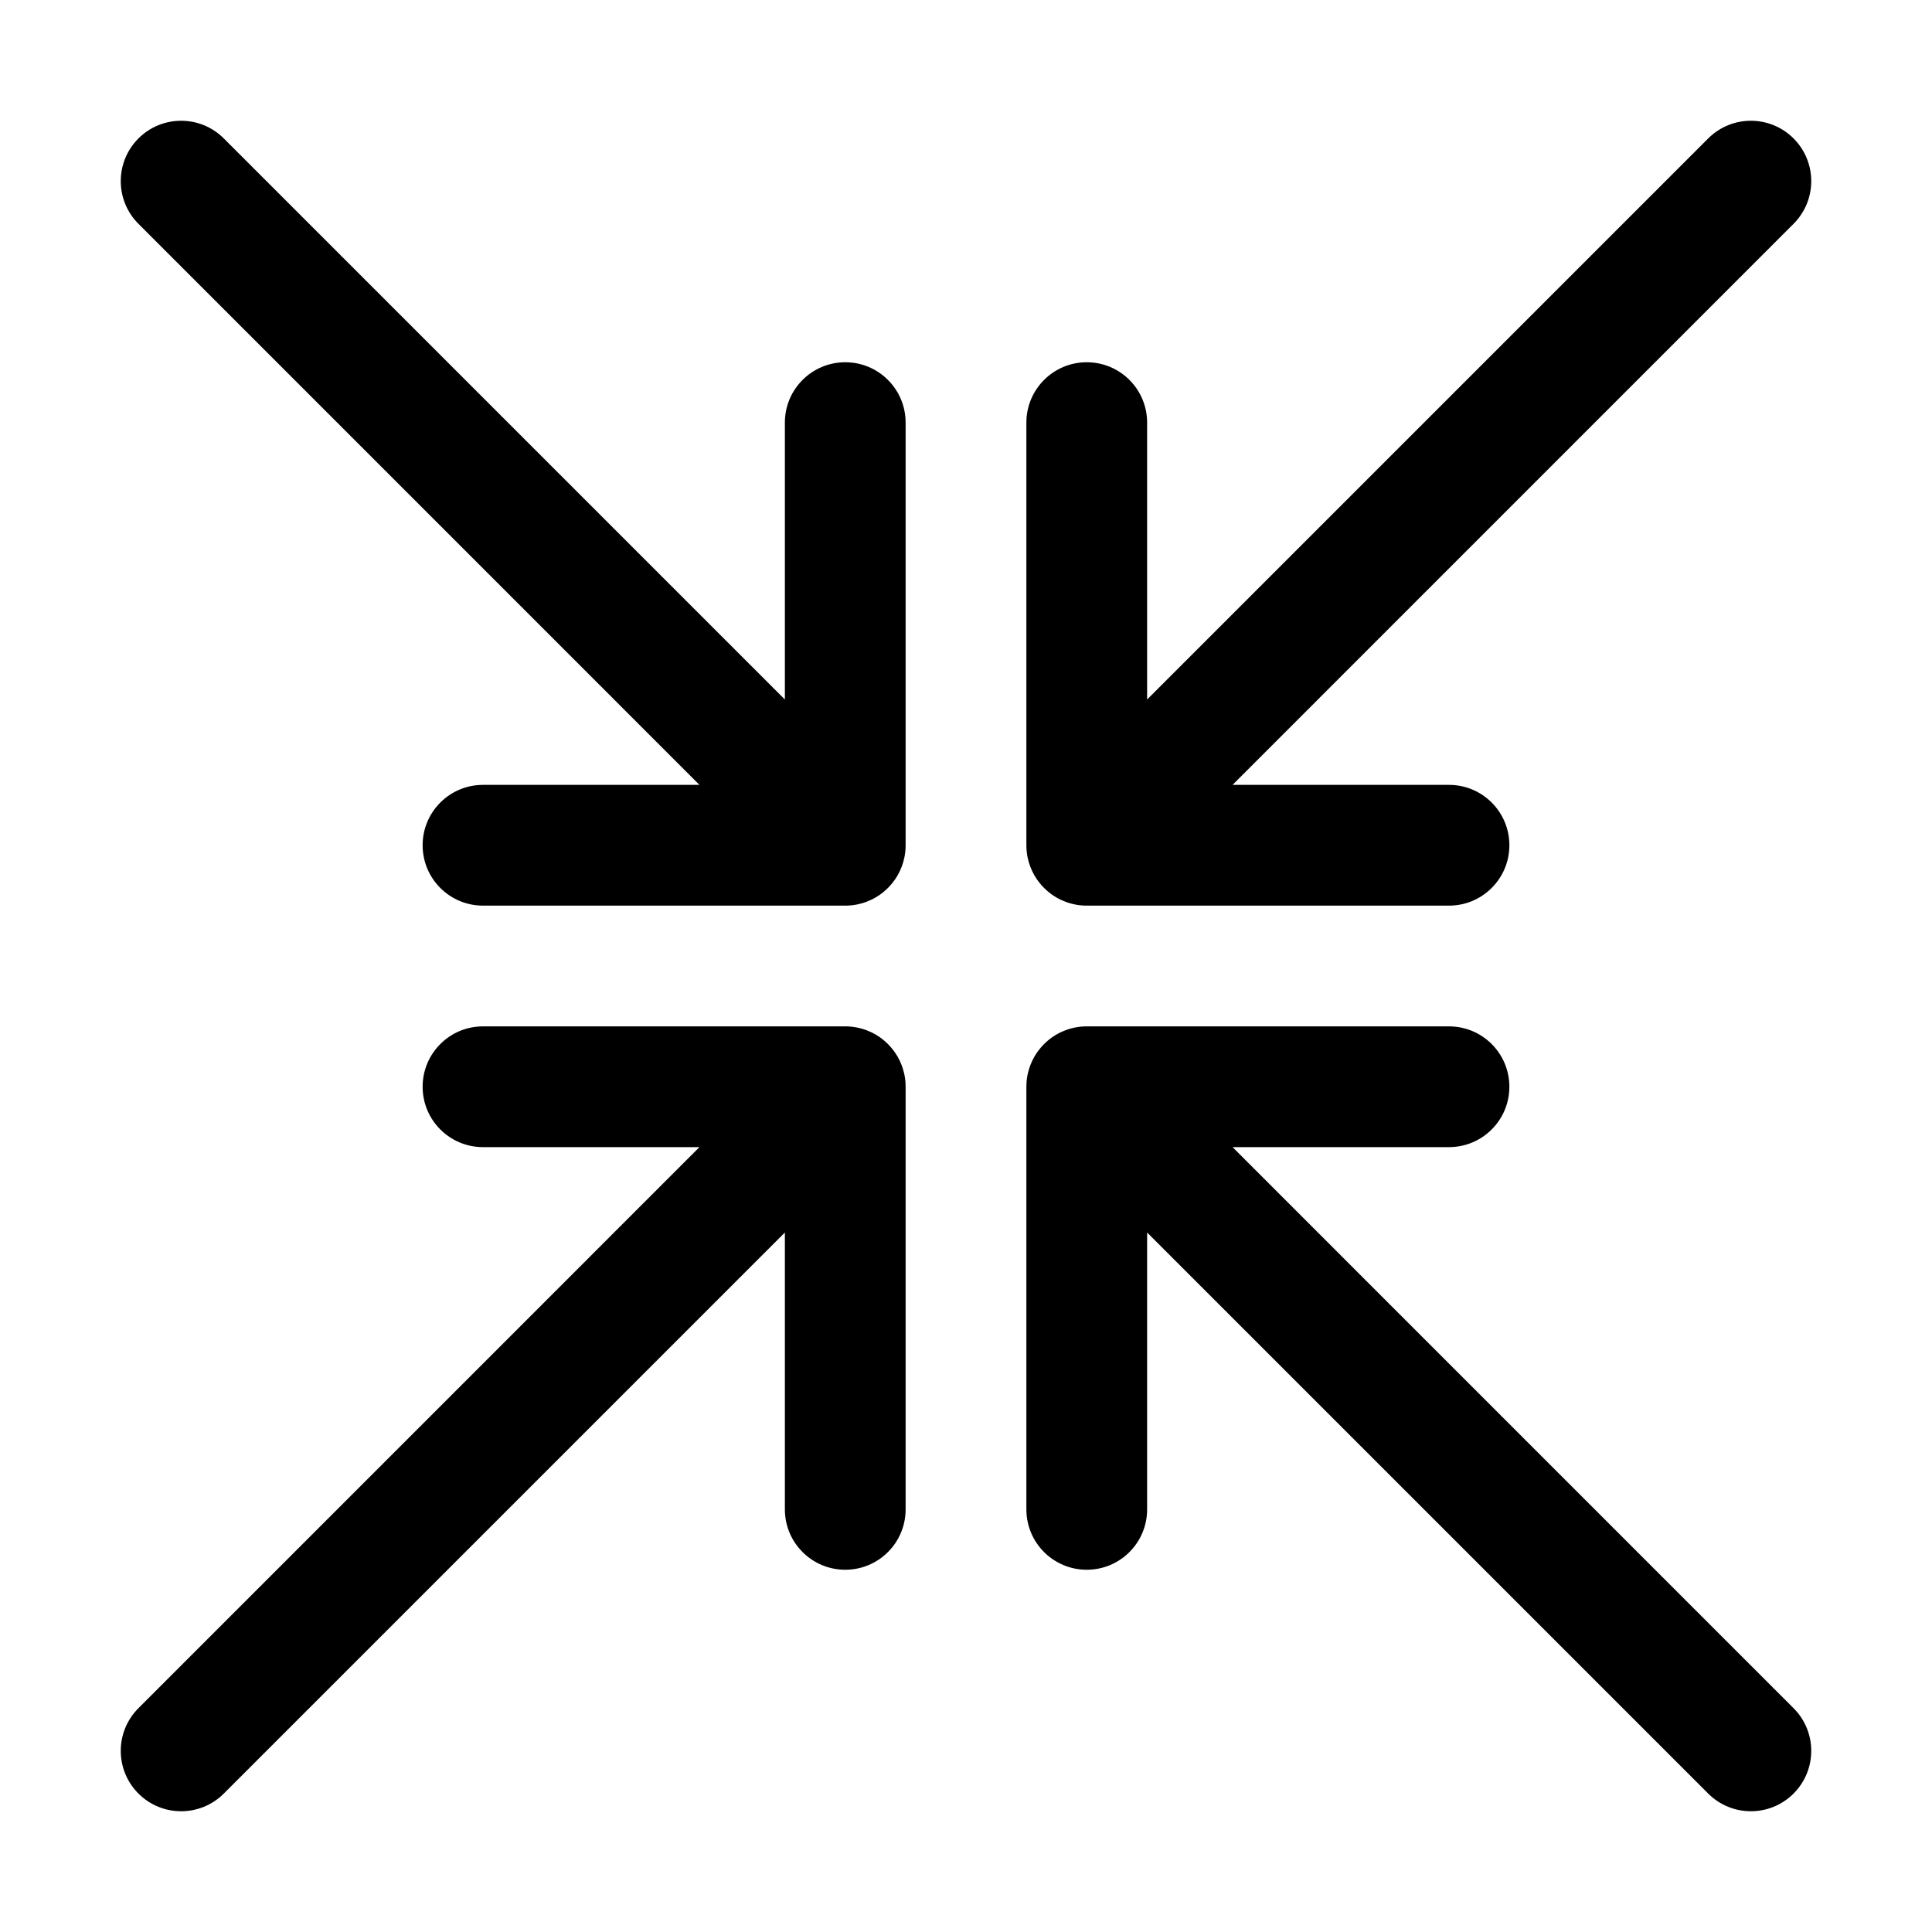
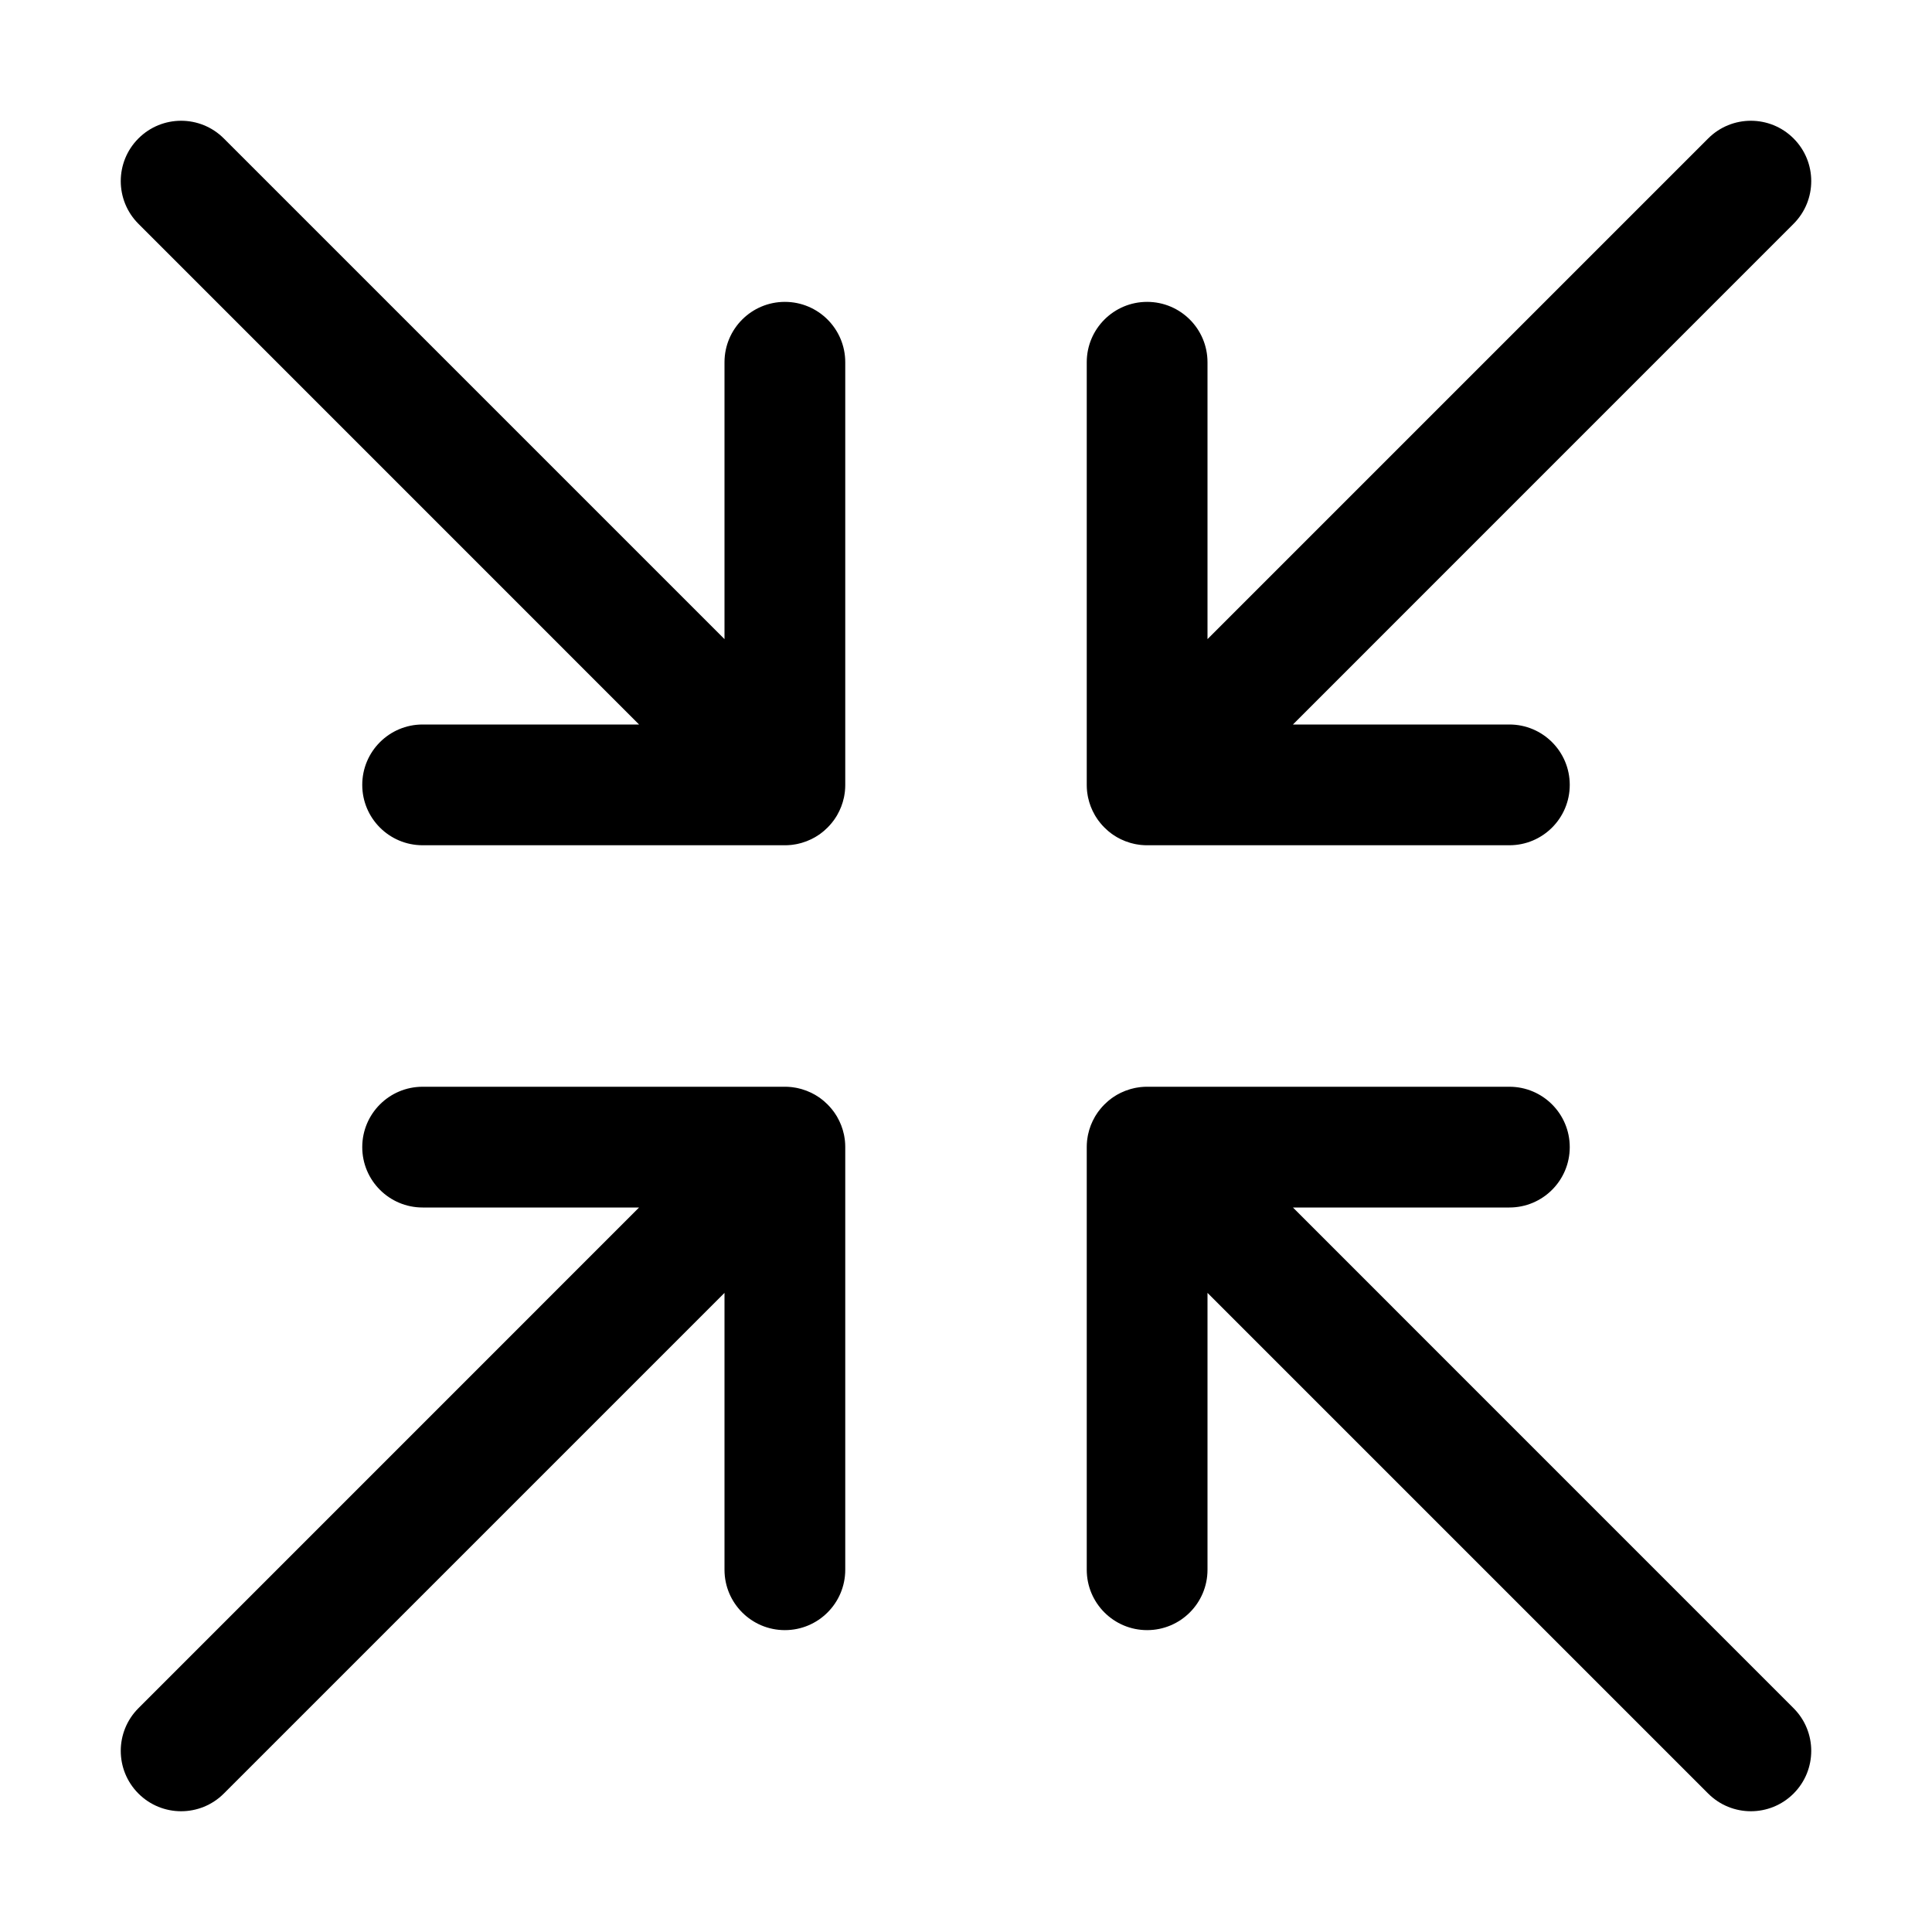
<svg xmlns="http://www.w3.org/2000/svg" width="64px" height="64px" viewBox="0 0 64 64" version="1.1">
  <g id="collapse" stroke="none" fill="none" fill-rule="nonzero">
-     <path d="M28.843,34.186 L28.862,34.195 C28.868,34.197 28.873,34.2 28.878,34.202 C28.919,34.222 28.959,34.244 28.998,34.266 C29.01,34.273 29.022,34.28 29.034,34.288 C29.067,34.308 29.1,34.329 29.132,34.351 C29.145,34.36 29.158,34.369 29.171,34.378 C29.202,34.401 29.232,34.424 29.261,34.448 C29.273,34.457 29.285,34.467 29.296,34.477 C29.378,34.546 29.454,34.622 29.524,34.704 L29.414,34.586 C29.463,34.635 29.509,34.686 29.552,34.739 C29.576,34.768 29.599,34.798 29.621,34.829 C29.631,34.842 29.64,34.855 29.649,34.868 C29.671,34.9 29.692,34.933 29.712,34.966 C29.72,34.978 29.727,34.99 29.734,35.002 C29.836,35.18 29.912,35.375 29.956,35.581 C29.96,35.6 29.964,35.618 29.967,35.637 C29.973,35.67 29.979,35.704 29.983,35.738 C29.985,35.757 29.988,35.777 29.99,35.796 C29.993,35.827 29.995,35.858 29.997,35.889 C29.998,35.909 29.999,35.93 29.999,35.95 C30,35.967 30,35.983 30,36 L30,50 C30,51.105 29.105,52 28,52 C26.895,52 26,51.105 26,50 L26,40.828 L7.414,59.414 C6.633,60.195 5.367,60.195 4.586,59.414 C3.805,58.633 3.805,57.367 4.586,56.586 L23.17,38 L16,38 C14.895,38 14,37.105 14,36 C14,34.895 14.895,34 16,34 L28,34 L28.031,34 C28.059,34.001 28.088,34.002 28.117,34.003 L28,34 C28.069,34 28.137,34.003 28.204,34.01 C28.223,34.012 28.243,34.015 28.262,34.017 C28.296,34.021 28.33,34.027 28.363,34.033 C28.382,34.036 28.4,34.04 28.419,34.044 C28.457,34.052 28.495,34.061 28.532,34.072 C28.543,34.075 28.553,34.078 28.564,34.081 L28.532,34.072 C28.64,34.101 28.744,34.14 28.843,34.186 Z" id="Combined-Shape" fill="#000000" />
-     <path d="M58.843,34.186 L58.862,34.195 C58.868,34.197 58.873,34.2 58.878,34.202 C58.919,34.222 58.959,34.244 58.998,34.266 C59.01,34.273 59.022,34.28 59.034,34.288 C59.067,34.308 59.1,34.329 59.132,34.351 C59.145,34.36 59.158,34.369 59.171,34.378 C59.202,34.401 59.232,34.424 59.261,34.448 C59.273,34.457 59.285,34.467 59.296,34.477 C59.378,34.546 59.454,34.622 59.524,34.704 L59.414,34.586 C59.463,34.635 59.509,34.686 59.552,34.739 C59.576,34.768 59.599,34.798 59.621,34.829 C59.631,34.842 59.64,34.855 59.649,34.868 C59.671,34.9 59.692,34.933 59.712,34.966 C59.72,34.978 59.727,34.99 59.734,35.002 C59.836,35.18 59.912,35.375 59.956,35.581 C59.96,35.6 59.964,35.618 59.967,35.637 C59.973,35.67 59.979,35.704 59.983,35.738 C59.985,35.757 59.988,35.777 59.99,35.796 C59.993,35.827 59.995,35.858 59.997,35.889 C59.998,35.909 59.999,35.93 59.999,35.95 C60,35.967 60,35.983 60,36 L60,50 C60,51.105 59.105,52 58,52 C56.895,52 56,51.105 56,50 L56,40.828 L37.414,59.414 C36.633,60.195 35.367,60.195 34.586,59.414 C33.805,58.633 33.805,57.367 34.586,56.586 L53.17,38 L46,38 C44.895,38 44,37.105 44,36 C44,34.895 44.895,34 46,34 L58,34 L58.031,34 C58.059,34.001 58.088,34.002 58.117,34.003 L58,34 C58.069,34 58.137,34.003 58.204,34.01 C58.223,34.012 58.243,34.015 58.262,34.017 C58.296,34.021 58.33,34.027 58.363,34.033 C58.382,34.036 58.4,34.04 58.419,34.044 C58.457,34.052 58.495,34.061 58.532,34.072 C58.543,34.075 58.553,34.078 58.564,34.081 L58.532,34.072 C58.64,34.101 58.744,34.14 58.843,34.186 Z" id="Combined-Shape-Copy" fill="#000000" transform="translate(47, 47) scale(-1, 1) translate(-47, -47)" />
-     <path d="M28.843,4.186 L28.862,4.195 C28.868,4.197 28.873,4.2 28.878,4.202 C28.919,4.222 28.959,4.244 28.998,4.266 C29.01,4.273 29.022,4.28 29.034,4.288 C29.067,4.308 29.1,4.329 29.132,4.351 C29.145,4.36 29.158,4.369 29.171,4.378 C29.202,4.401 29.232,4.424 29.261,4.448 C29.273,4.457 29.285,4.467 29.296,4.477 C29.378,4.546 29.454,4.622 29.524,4.704 L29.414,4.586 C29.463,4.635 29.509,4.686 29.552,4.739 C29.576,4.768 29.599,4.798 29.621,4.829 C29.631,4.842 29.64,4.855 29.649,4.868 C29.671,4.9 29.692,4.933 29.712,4.966 C29.72,4.978 29.727,4.99 29.734,5.002 C29.836,5.18 29.912,5.375 29.956,5.581 C29.96,5.6 29.964,5.618 29.967,5.637 C29.973,5.67 29.979,5.704 29.983,5.738 C29.985,5.757 29.988,5.777 29.99,5.796 C29.993,5.827 29.995,5.858 29.997,5.889 C29.998,5.909 29.999,5.93 29.999,5.95 C30,5.967 30,5.983 30,6 L30,20 C30,21.105 29.105,22 28,22 C26.895,22 26,21.105 26,20 L26,10.828 L7.414,29.414 C6.633,30.195 5.367,30.195 4.586,29.414 C3.805,28.633 3.805,27.367 4.586,26.586 L23.17,8 L16,8 C14.895,8 14,7.105 14,6 C14,4.895 14.895,4 16,4 L28,4 L28.031,4 C28.059,4.001 28.088,4.002 28.117,4.003 L28,4 C28.069,4 28.137,4.003 28.204,4.01 C28.223,4.012 28.243,4.015 28.262,4.017 C28.296,4.021 28.33,4.027 28.363,4.033 C28.382,4.036 28.4,4.04 28.419,4.044 C28.457,4.052 28.495,4.061 28.532,4.072 C28.543,4.075 28.553,4.078 28.564,4.081 L28.532,4.072 C28.64,4.101 28.744,4.14 28.843,4.186 Z" id="Combined-Shape-Copy-3" fill="#000000" transform="translate(17, 17) scale(1, -1) translate(-17, -17)" />
-     <path d="M58.843,4.186 L58.862,4.195 C58.868,4.197 58.873,4.2 58.878,4.202 C58.919,4.222 58.959,4.244 58.998,4.266 C59.01,4.273 59.022,4.28 59.034,4.288 C59.067,4.308 59.1,4.329 59.132,4.351 C59.145,4.36 59.158,4.369 59.171,4.378 C59.202,4.401 59.232,4.424 59.261,4.448 C59.273,4.457 59.285,4.467 59.296,4.477 C59.378,4.546 59.454,4.622 59.524,4.704 L59.414,4.586 C59.463,4.635 59.509,4.686 59.552,4.739 C59.576,4.768 59.599,4.798 59.621,4.829 C59.631,4.842 59.64,4.855 59.649,4.868 C59.671,4.9 59.692,4.933 59.712,4.966 C59.72,4.978 59.727,4.99 59.734,5.002 C59.836,5.18 59.912,5.375 59.956,5.581 C59.96,5.6 59.964,5.618 59.967,5.637 C59.973,5.67 59.979,5.704 59.983,5.738 C59.985,5.757 59.988,5.777 59.99,5.796 C59.993,5.827 59.995,5.858 59.997,5.889 C59.998,5.909 59.999,5.93 59.999,5.95 C60,5.967 60,5.983 60,6 L60,20 C60,21.105 59.105,22 58,22 C56.895,22 56,21.105 56,20 L56,10.828 L37.414,29.414 C36.633,30.195 35.367,30.195 34.586,29.414 C33.805,28.633 33.805,27.367 34.586,26.586 L53.17,8 L46,8 C44.895,8 44,7.105 44,6 C44,4.895 44.895,4 46,4 L58,4 L58.031,4 C58.059,4.001 58.088,4.002 58.117,4.003 L58,4 C58.069,4 58.137,4.003 58.204,4.01 C58.223,4.012 58.243,4.015 58.262,4.017 C58.296,4.021 58.33,4.027 58.363,4.033 C58.382,4.036 58.4,4.04 58.419,4.044 C58.457,4.052 58.495,4.061 58.532,4.072 C58.543,4.075 58.553,4.078 58.564,4.081 L58.532,4.072 C58.64,4.101 58.744,4.14 58.843,4.186 Z" id="Combined-Shape-Copy-2" fill="#000000" transform="translate(47, 17) scale(-1, -1) translate(-47, -17)" />
+     <path d="M26,36 L26.031,36 C26.059,36.001 26.087,36.002 26.116,36.003 L26,36 C26.069,36 26.137,36.003 26.204,36.01 C26.223,36.012 26.243,36.015 26.262,36.017 C26.296,36.021 26.33,36.027 26.363,36.033 C26.382,36.036 26.4,36.04 26.419,36.044 C26.457,36.052 26.495,36.061 26.532,36.072 C26.543,36.075 26.553,36.078 26.564,36.081 C26.667,36.111 26.766,36.149 26.862,36.195 C26.867,36.197 26.872,36.199 26.877,36.202 C26.918,36.222 26.958,36.244 26.998,36.266 C27.01,36.273 27.022,36.28 27.034,36.288 C27.067,36.308 27.099,36.328 27.131,36.35 C27.144,36.359 27.158,36.369 27.171,36.378 C27.201,36.4 27.231,36.423 27.26,36.447 C27.272,36.457 27.284,36.467 27.296,36.477 C27.377,36.546 27.453,36.622 27.523,36.703 L27.414,36.586 C27.463,36.635 27.509,36.686 27.552,36.739 C27.576,36.768 27.599,36.798 27.621,36.828 C27.631,36.841 27.64,36.855 27.649,36.868 C27.671,36.9 27.692,36.932 27.712,36.965 C27.719,36.977 27.726,36.989 27.733,37.001 C27.836,37.179 27.912,37.374 27.956,37.58 C27.96,37.599 27.963,37.617 27.967,37.636 C27.973,37.669 27.978,37.703 27.983,37.737 C27.985,37.756 27.988,37.776 27.99,37.795 C27.993,37.826 27.995,37.857 27.997,37.888 C27.998,37.909 27.999,37.93 27.999,37.95 L28,38 L28,52 C28,53.105 27.105,54 26,54 C24.895,54 24,53.105 24,52 L24,42.828 L7.414,59.414 C6.633,60.195 5.367,60.195 4.586,59.414 C3.805,58.633 3.805,57.367 4.586,56.586 L21.17,40 L14,40 C12.895,40 12,39.105 12,38 C12,36.895 12.895,36 14,36 L26,36 Z" id="Combined-Shape" fill="#000000" />
+     <path d="M56,36 L56.031,36 C56.059,36.001 56.087,36.002 56.116,36.003 L56,36 C56.069,36 56.137,36.003 56.204,36.01 C56.223,36.012 56.243,36.015 56.262,36.017 C56.296,36.021 56.33,36.027 56.363,36.033 C56.382,36.036 56.4,36.04 56.419,36.044 C56.457,36.052 56.495,36.061 56.532,36.072 C56.543,36.075 56.553,36.078 56.564,36.081 C56.667,36.111 56.766,36.149 56.862,36.195 C56.867,36.197 56.872,36.199 56.877,36.202 C56.918,36.222 56.958,36.244 56.998,36.266 C57.01,36.273 57.022,36.28 57.034,36.288 C57.067,36.308 57.099,36.328 57.131,36.35 C57.144,36.359 57.158,36.369 57.171,36.378 C57.201,36.4 57.231,36.423 57.26,36.447 C57.272,36.457 57.284,36.467 57.296,36.477 C57.377,36.546 57.453,36.622 57.523,36.703 L57.414,36.586 C57.463,36.635 57.509,36.686 57.552,36.739 C57.576,36.768 57.599,36.798 57.621,36.828 C57.631,36.841 57.64,36.855 57.649,36.868 C57.671,36.9 57.692,36.932 57.712,36.965 C57.719,36.977 57.726,36.989 57.733,37.001 C57.836,37.179 57.912,37.374 57.956,37.58 C57.96,37.599 57.963,37.617 57.967,37.636 C57.973,37.669 57.978,37.703 57.983,37.737 C57.985,37.756 57.988,37.776 57.99,37.795 C57.993,37.826 57.995,37.857 57.997,37.888 C57.998,37.909 57.999,37.93 57.999,37.95 L58,38 L58,52 C58,53.105 57.105,54 56,54 C54.895,54 54,53.105 54,52 L54,42.828 L37.414,59.414 C36.633,60.195 35.367,60.195 34.586,59.414 C33.805,58.633 33.805,57.367 34.586,56.586 L51.17,40 L44,40 C42.895,40 42,39.105 42,38 C42,36.895 42.895,36 44,36 L56,36 Z" id="Combined-Shape-Copy" fill="#000000" transform="translate(47, 47) scale(-1, 1) translate(-47, -47)" />
+     <path d="M26,6 L26.031,6 C26.059,6.001 26.087,6.002 26.116,6.003 L26,6 C26.069,6 26.137,6.003 26.204,6.01 C26.223,6.012 26.243,6.015 26.262,6.017 C26.296,6.021 26.33,6.027 26.363,6.033 C26.382,6.036 26.4,6.04 26.419,6.044 C26.457,6.052 26.495,6.061 26.532,6.072 C26.543,6.075 26.553,6.078 26.564,6.081 C26.667,6.111 26.766,6.149 26.862,6.195 C26.867,6.197 26.872,6.199 26.877,6.202 C26.918,6.222 26.958,6.244 26.998,6.266 C27.01,6.273 27.022,6.28 27.034,6.288 C27.067,6.308 27.099,6.328 27.131,6.35 C27.144,6.359 27.158,6.369 27.171,6.378 C27.201,6.4 27.231,6.423 27.26,6.447 C27.272,6.457 27.284,6.467 27.296,6.477 C27.377,6.546 27.453,6.622 27.523,6.703 L27.414,6.586 C27.463,6.635 27.509,6.686 27.552,6.739 C27.576,6.768 27.599,6.798 27.621,6.828 C27.631,6.841 27.64,6.855 27.649,6.868 C27.671,6.9 27.692,6.932 27.712,6.965 C27.719,6.977 27.726,6.989 27.733,7.001 C27.836,7.179 27.912,7.374 27.956,7.58 C27.96,7.599 27.963,7.617 27.967,7.636 C27.973,7.669 27.978,7.703 27.983,7.737 C27.985,7.756 27.988,7.776 27.99,7.795 C27.993,7.826 27.995,7.857 27.997,7.888 C27.998,7.909 27.999,7.93 27.999,7.95 L28,8 L28,22 C28,23.105 27.105,24 26,24 C24.895,24 24,23.105 24,22 L24,12.828 L7.414,29.414 C6.633,30.195 5.367,30.195 4.586,29.414 C3.805,28.633 3.805,27.367 4.586,26.586 L21.17,10 L14,10 C12.895,10 12,9.105 12,8 C12,6.895 12.895,6 14,6 L26,6 Z" id="Combined-Shape-Copy-3" fill="#000000" transform="translate(17, 17) scale(1, -1) translate(-17, -17)" />
+     <path d="M56,6 L56.031,6 C56.059,6.001 56.087,6.002 56.116,6.003 L56,6 C56.069,6 56.137,6.003 56.204,6.01 C56.223,6.012 56.243,6.015 56.262,6.017 C56.296,6.021 56.33,6.027 56.363,6.033 C56.382,6.036 56.4,6.04 56.419,6.044 C56.457,6.052 56.495,6.061 56.532,6.072 C56.543,6.075 56.553,6.078 56.564,6.081 C56.667,6.111 56.766,6.149 56.862,6.195 C56.867,6.197 56.872,6.199 56.877,6.202 C56.918,6.222 56.958,6.244 56.998,6.266 C57.01,6.273 57.022,6.28 57.034,6.288 C57.067,6.308 57.099,6.328 57.131,6.35 C57.144,6.359 57.158,6.369 57.171,6.378 C57.201,6.4 57.231,6.423 57.26,6.447 C57.272,6.457 57.284,6.467 57.296,6.477 C57.377,6.546 57.453,6.622 57.523,6.703 L57.414,6.586 C57.463,6.635 57.509,6.686 57.552,6.739 C57.576,6.768 57.599,6.798 57.621,6.828 C57.631,6.841 57.64,6.855 57.649,6.868 C57.671,6.9 57.692,6.932 57.712,6.965 C57.719,6.977 57.726,6.989 57.733,7.001 C57.836,7.179 57.912,7.374 57.956,7.58 C57.96,7.599 57.963,7.617 57.967,7.636 C57.973,7.669 57.978,7.703 57.983,7.737 C57.985,7.756 57.988,7.776 57.99,7.795 C57.993,7.826 57.995,7.857 57.997,7.888 C57.998,7.909 57.999,7.93 57.999,7.95 L58,8 L58,22 C58,23.105 57.105,24 56,24 C54.895,24 54,23.105 54,22 L54,12.828 L37.414,29.414 C36.633,30.195 35.367,30.195 34.586,29.414 C33.805,28.633 33.805,27.367 34.586,26.586 L51.17,10 L44,10 C42.895,10 42,9.105 42,8 C42,6.895 42.895,6 44,6 L56,6 Z" id="Combined-Shape-Copy-2" fill="#000000" transform="translate(47, 17) scale(-1, -1) translate(-47, -17)" />
  </g>
</svg>
